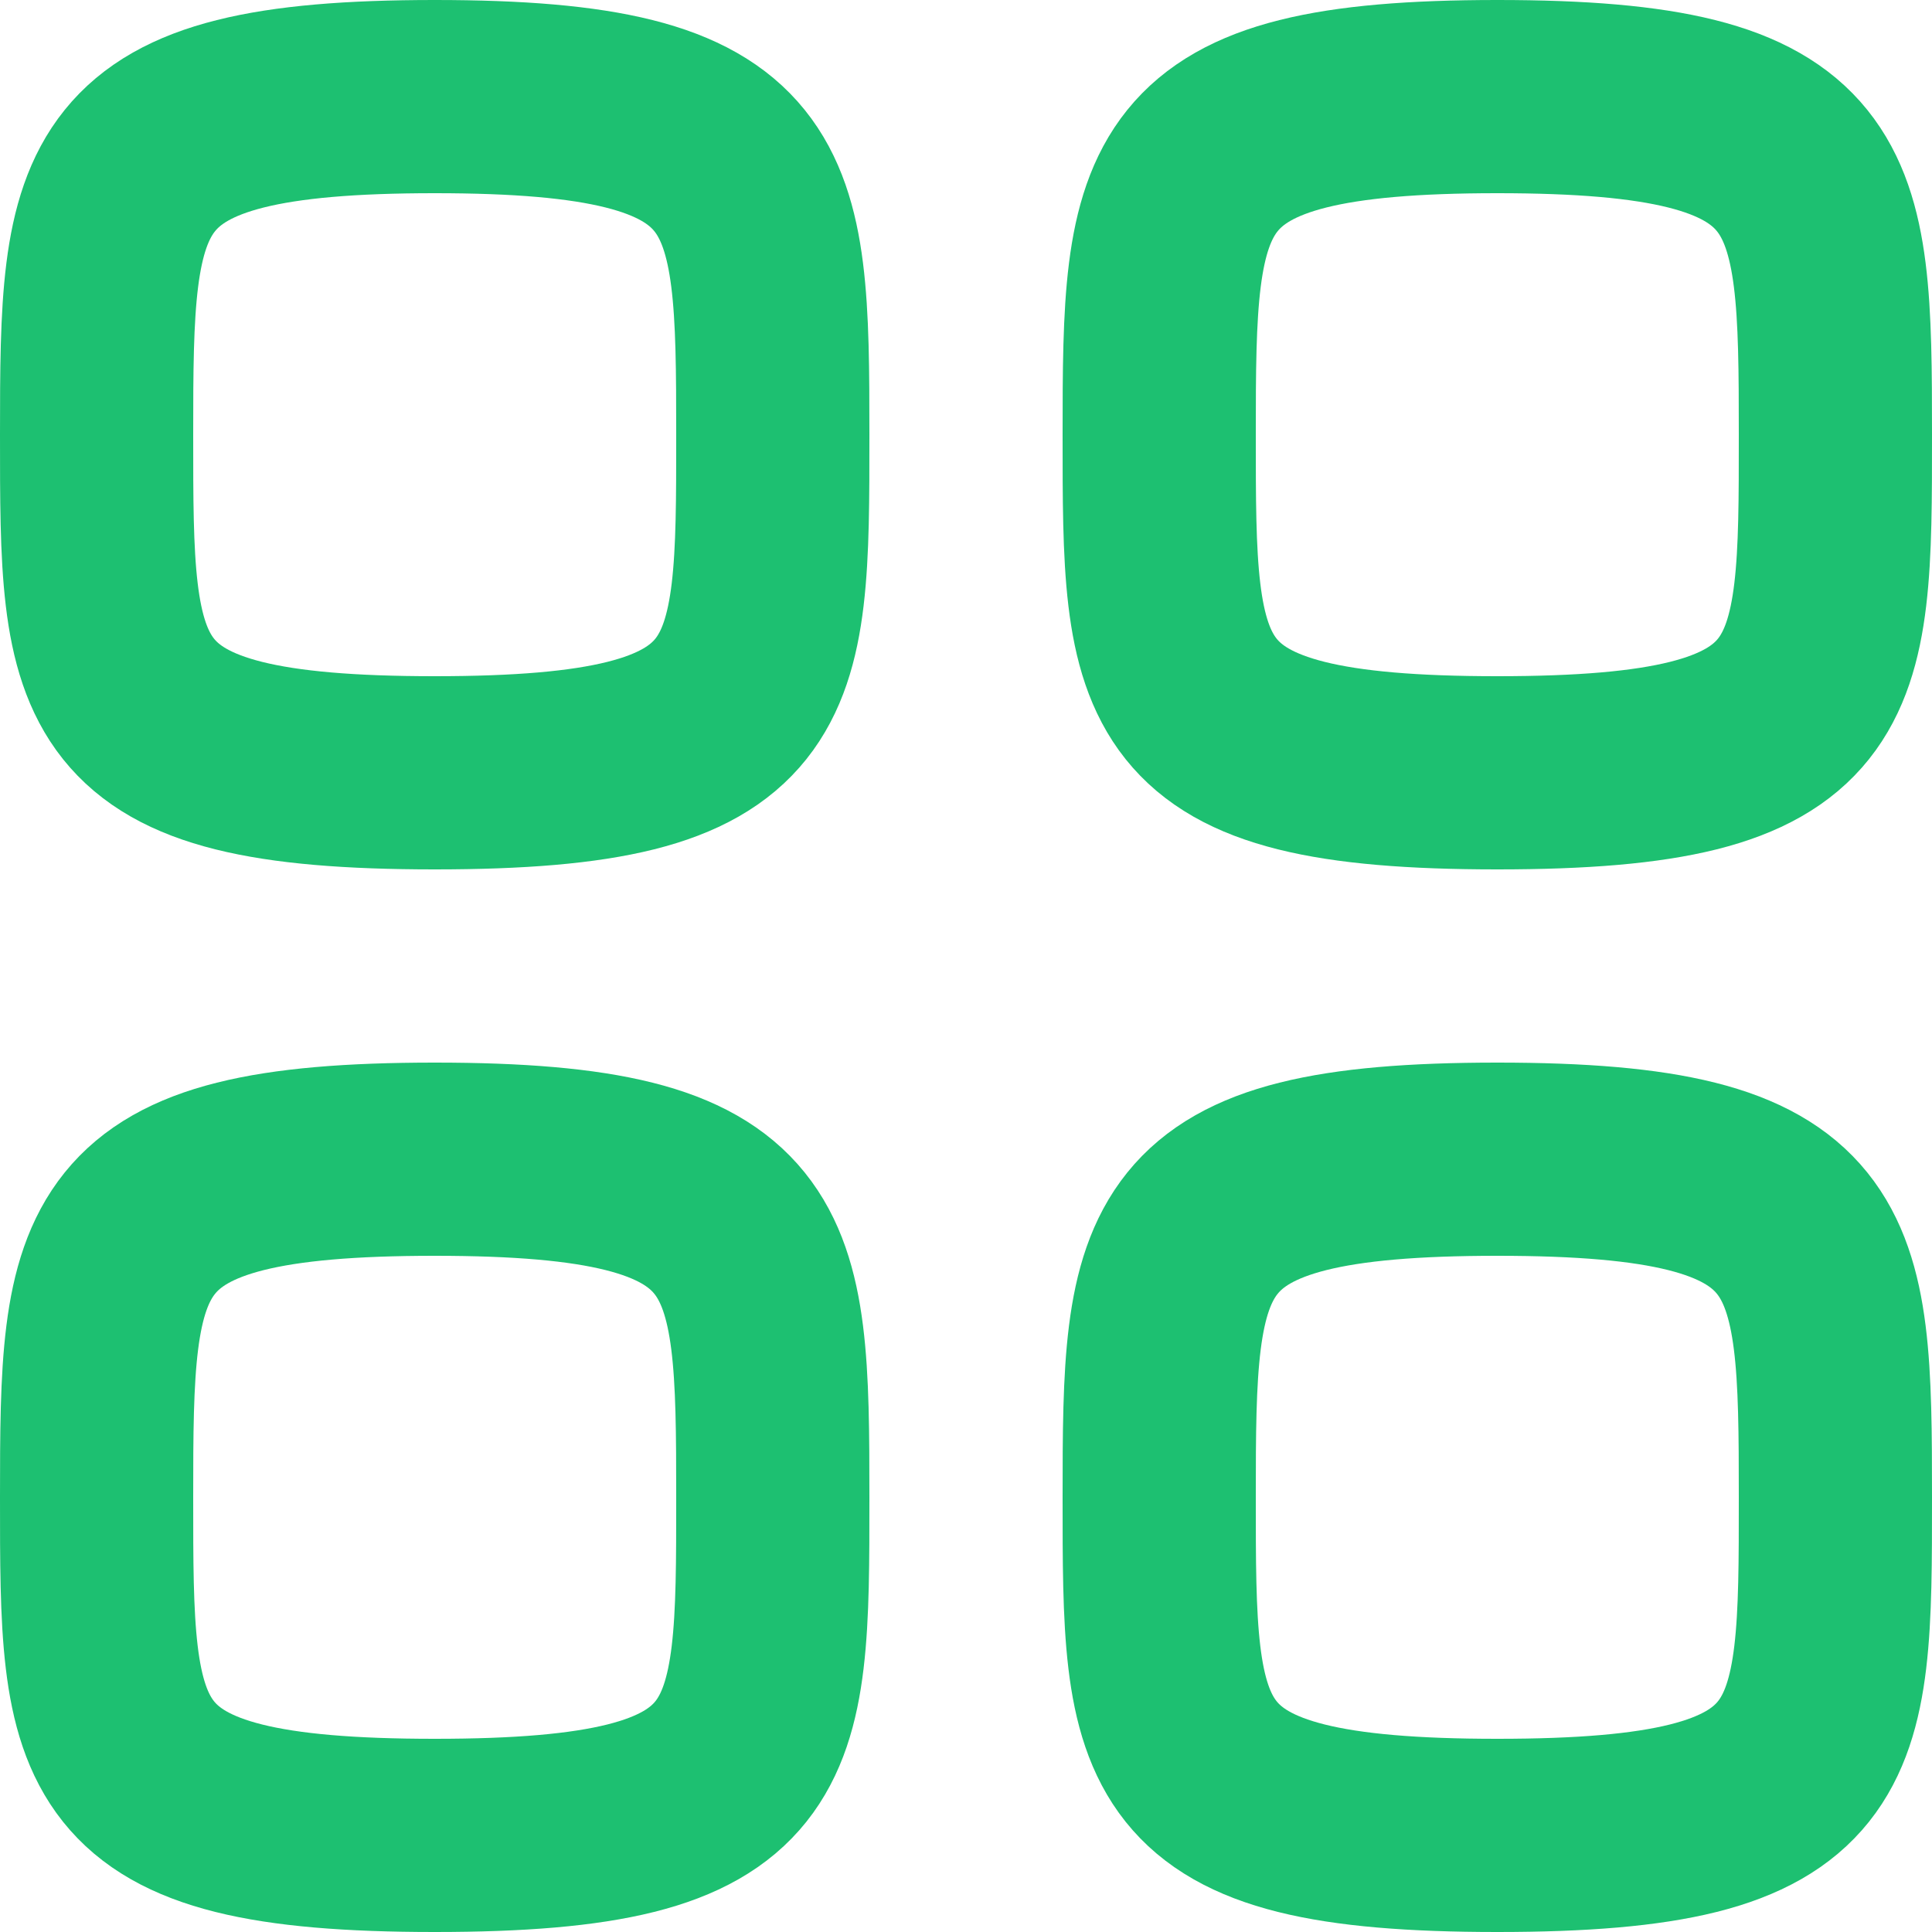
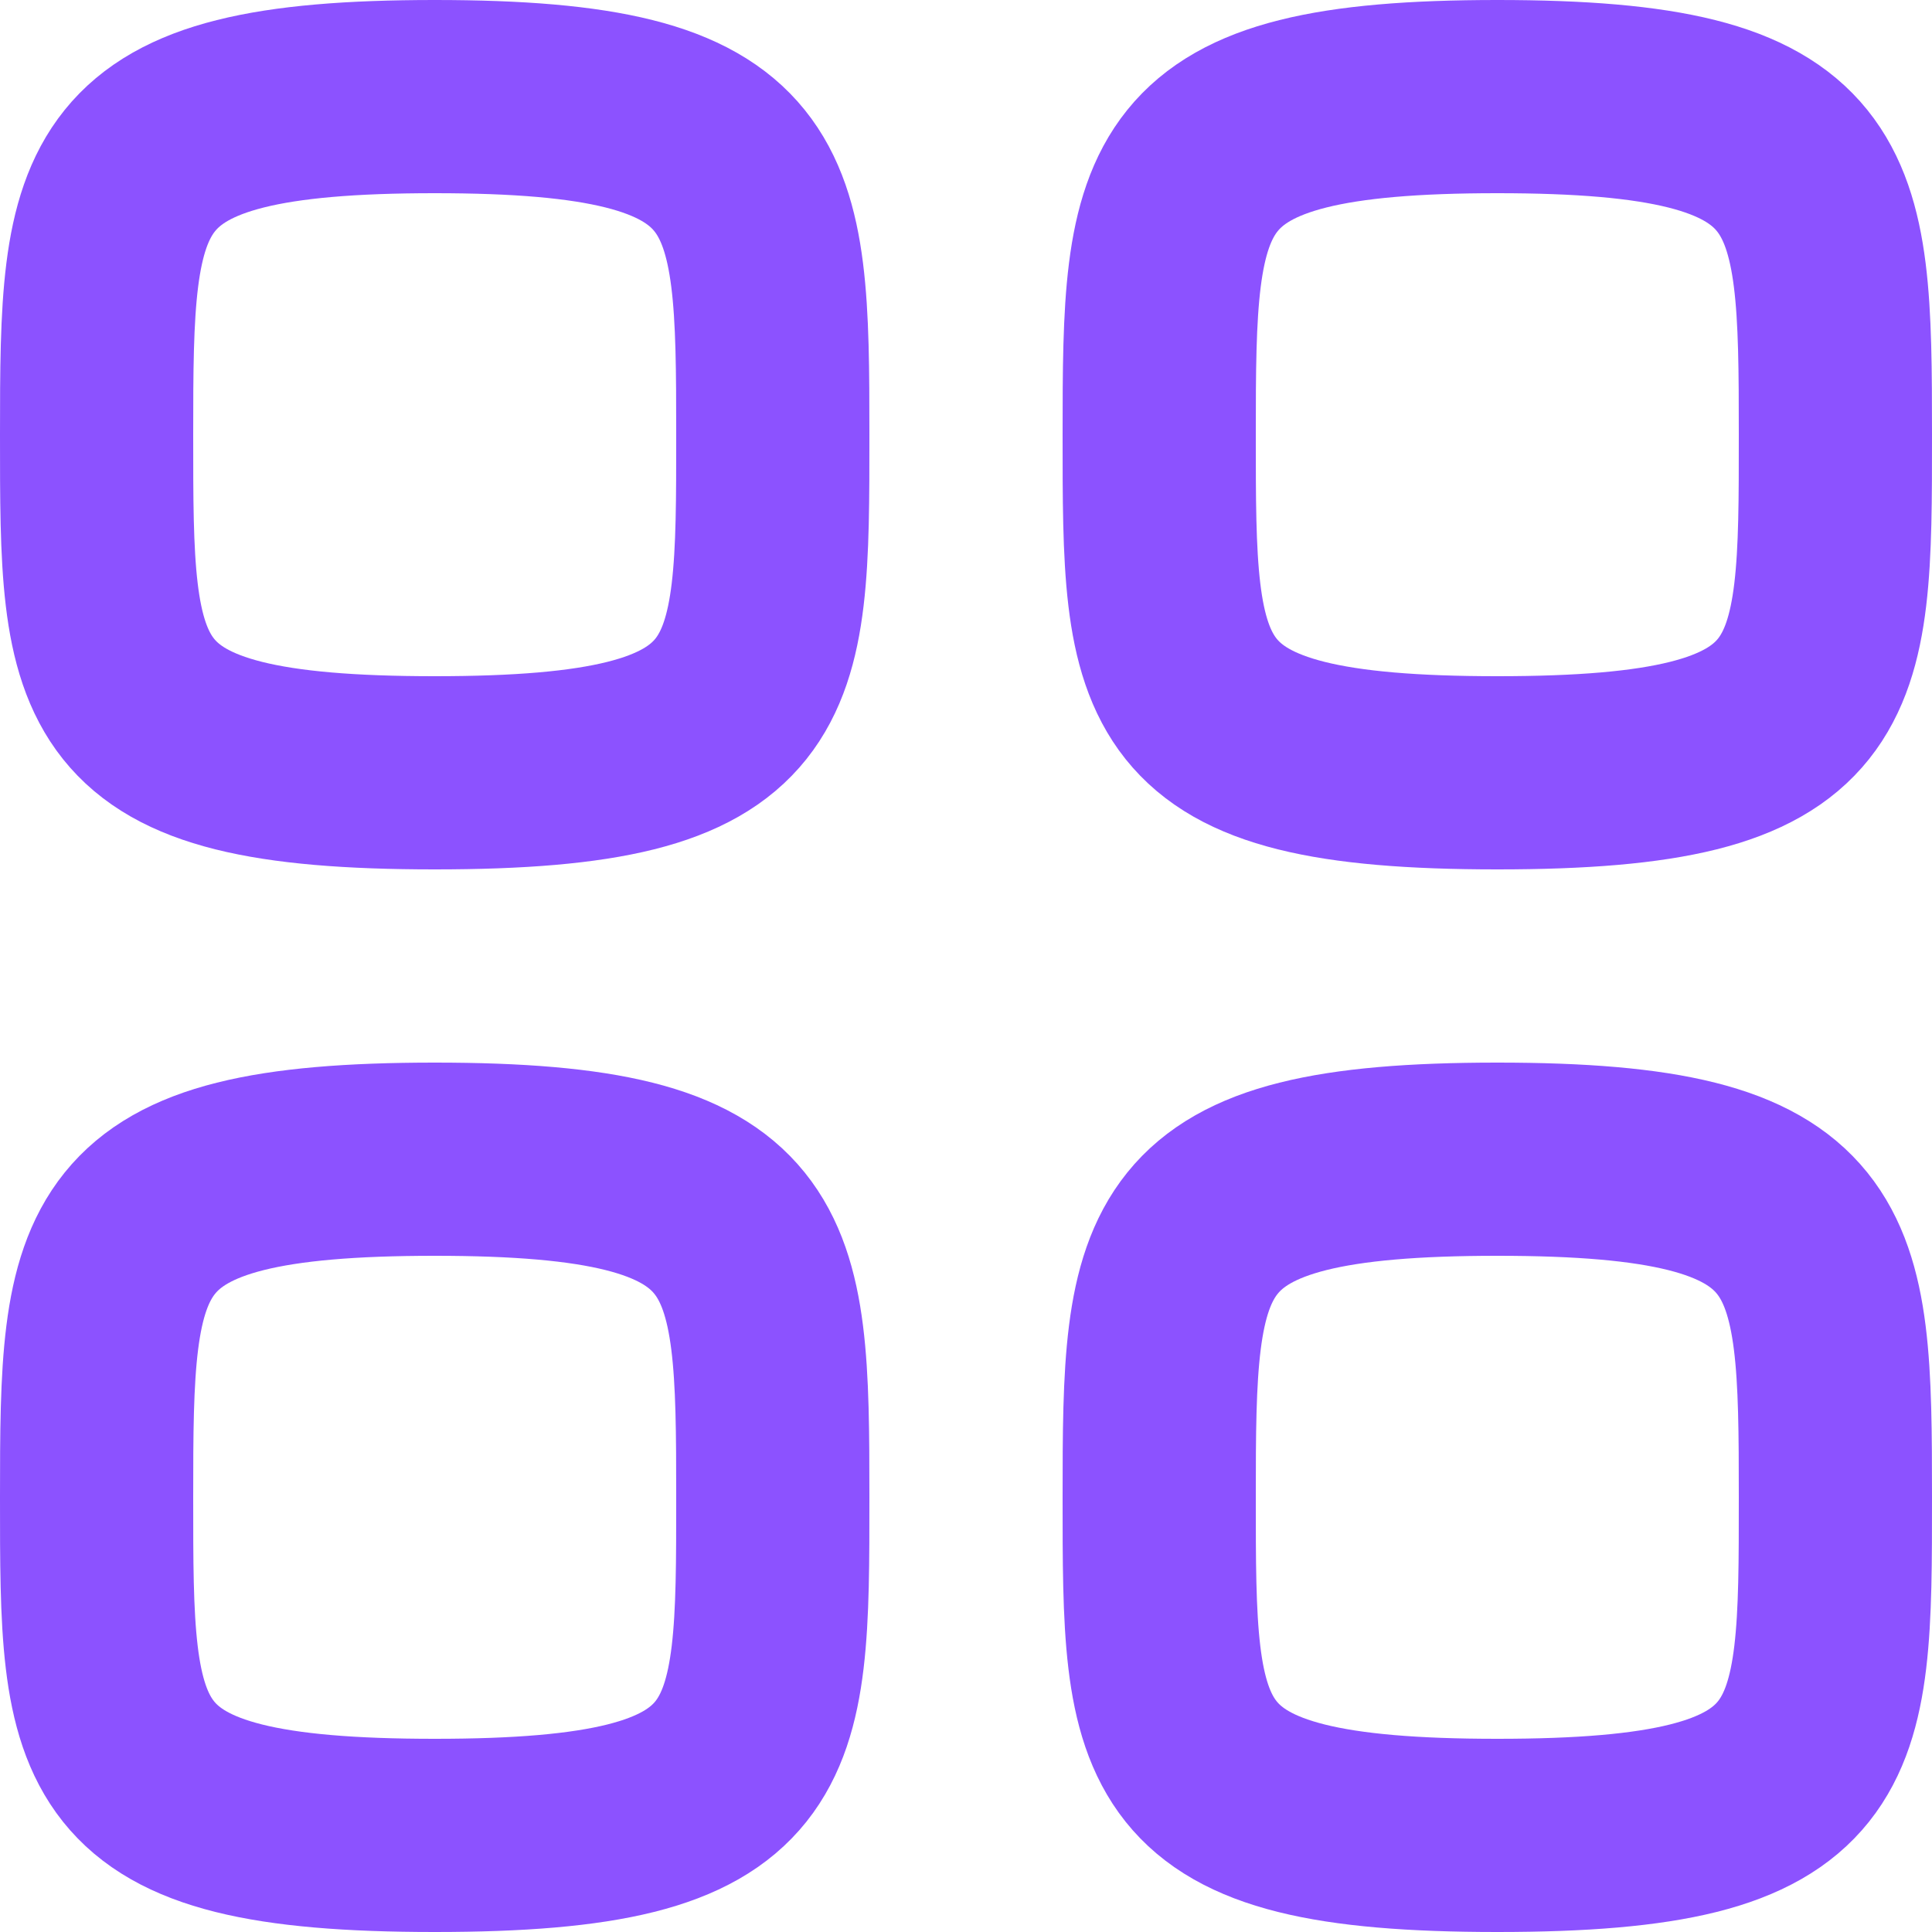
<svg xmlns="http://www.w3.org/2000/svg" width="20" height="20" viewBox="0 0 20 20" fill="none">
-   <path fill-rule="evenodd" clip-rule="evenodd" d="M1 4.5C1 1.875 1.028 1 4.5 1C7.972 1 8 1.875 8 4.5C8 7.125 8.011 8 4.5 8C0.989 8 1 7.125 1 4.5Z" stroke="#1DC071" stroke-width="2" stroke-linecap="round" stroke-linejoin="round" />
-   <path fill-rule="evenodd" clip-rule="evenodd" d="M12 4.5C12 1.875 12.028 1 15.5 1C18.972 1 19 1.875 19 4.5C19 7.125 19.011 8 15.5 8C11.989 8 12 7.125 12 4.5Z" stroke="#1DC071" stroke-width="2" stroke-linecap="round" stroke-linejoin="round" />
-   <path fill-rule="evenodd" clip-rule="evenodd" d="M1 15.5C1 12.875 1.028 12 4.5 12C7.972 12 8 12.875 8 15.5C8 18.125 8.011 19 4.5 19C0.989 19 1 18.125 1 15.5Z" stroke="#1DC071" stroke-width="2" stroke-linecap="round" stroke-linejoin="round" />
-   <path fill-rule="evenodd" clip-rule="evenodd" d="M12 15.5C12 12.875 12.028 12 15.5 12C18.972 12 19 12.875 19 15.5C19 18.125 19.011 19 15.5 19C11.989 19 12 18.125 12 15.5Z" stroke="#1DC071" stroke-width="2" stroke-linecap="round" stroke-linejoin="round" />
+   <path fill-rule="evenodd" clip-rule="evenodd" d="M1 4.5C1 1.875 1.028 1 4.5 1C7.972 1 8 1.875 8 4.5C8 7.125 8.011 8 4.5 8C0.989 8 1 7.125 1 4.5Z" stroke="#8C52FF" stroke-width="2" stroke-linecap="round" stroke-linejoin="round" />
+   <path fill-rule="evenodd" clip-rule="evenodd" d="M12 4.5C12 1.875 12.028 1 15.5 1C18.972 1 19 1.875 19 4.5C19 7.125 19.011 8 15.5 8C11.989 8 12 7.125 12 4.5Z" stroke="#8C52FF" stroke-width="2" stroke-linecap="round" stroke-linejoin="round" />
+   <path fill-rule="evenodd" clip-rule="evenodd" d="M1 15.5C1 12.875 1.028 12 4.5 12C7.972 12 8 12.875 8 15.5C8 18.125 8.011 19 4.5 19C0.989 19 1 18.125 1 15.5Z" stroke="#8C52FF" stroke-width="2" stroke-linecap="round" stroke-linejoin="round" />
+   <path fill-rule="evenodd" clip-rule="evenodd" d="M12 15.5C12 12.875 12.028 12 15.5 12C18.972 12 19 12.875 19 15.5C19 18.125 19.011 19 15.5 19C11.989 19 12 18.125 12 15.5Z" stroke="#8C52FF" stroke-width="2" stroke-linecap="round" stroke-linejoin="round" />
</svg>
